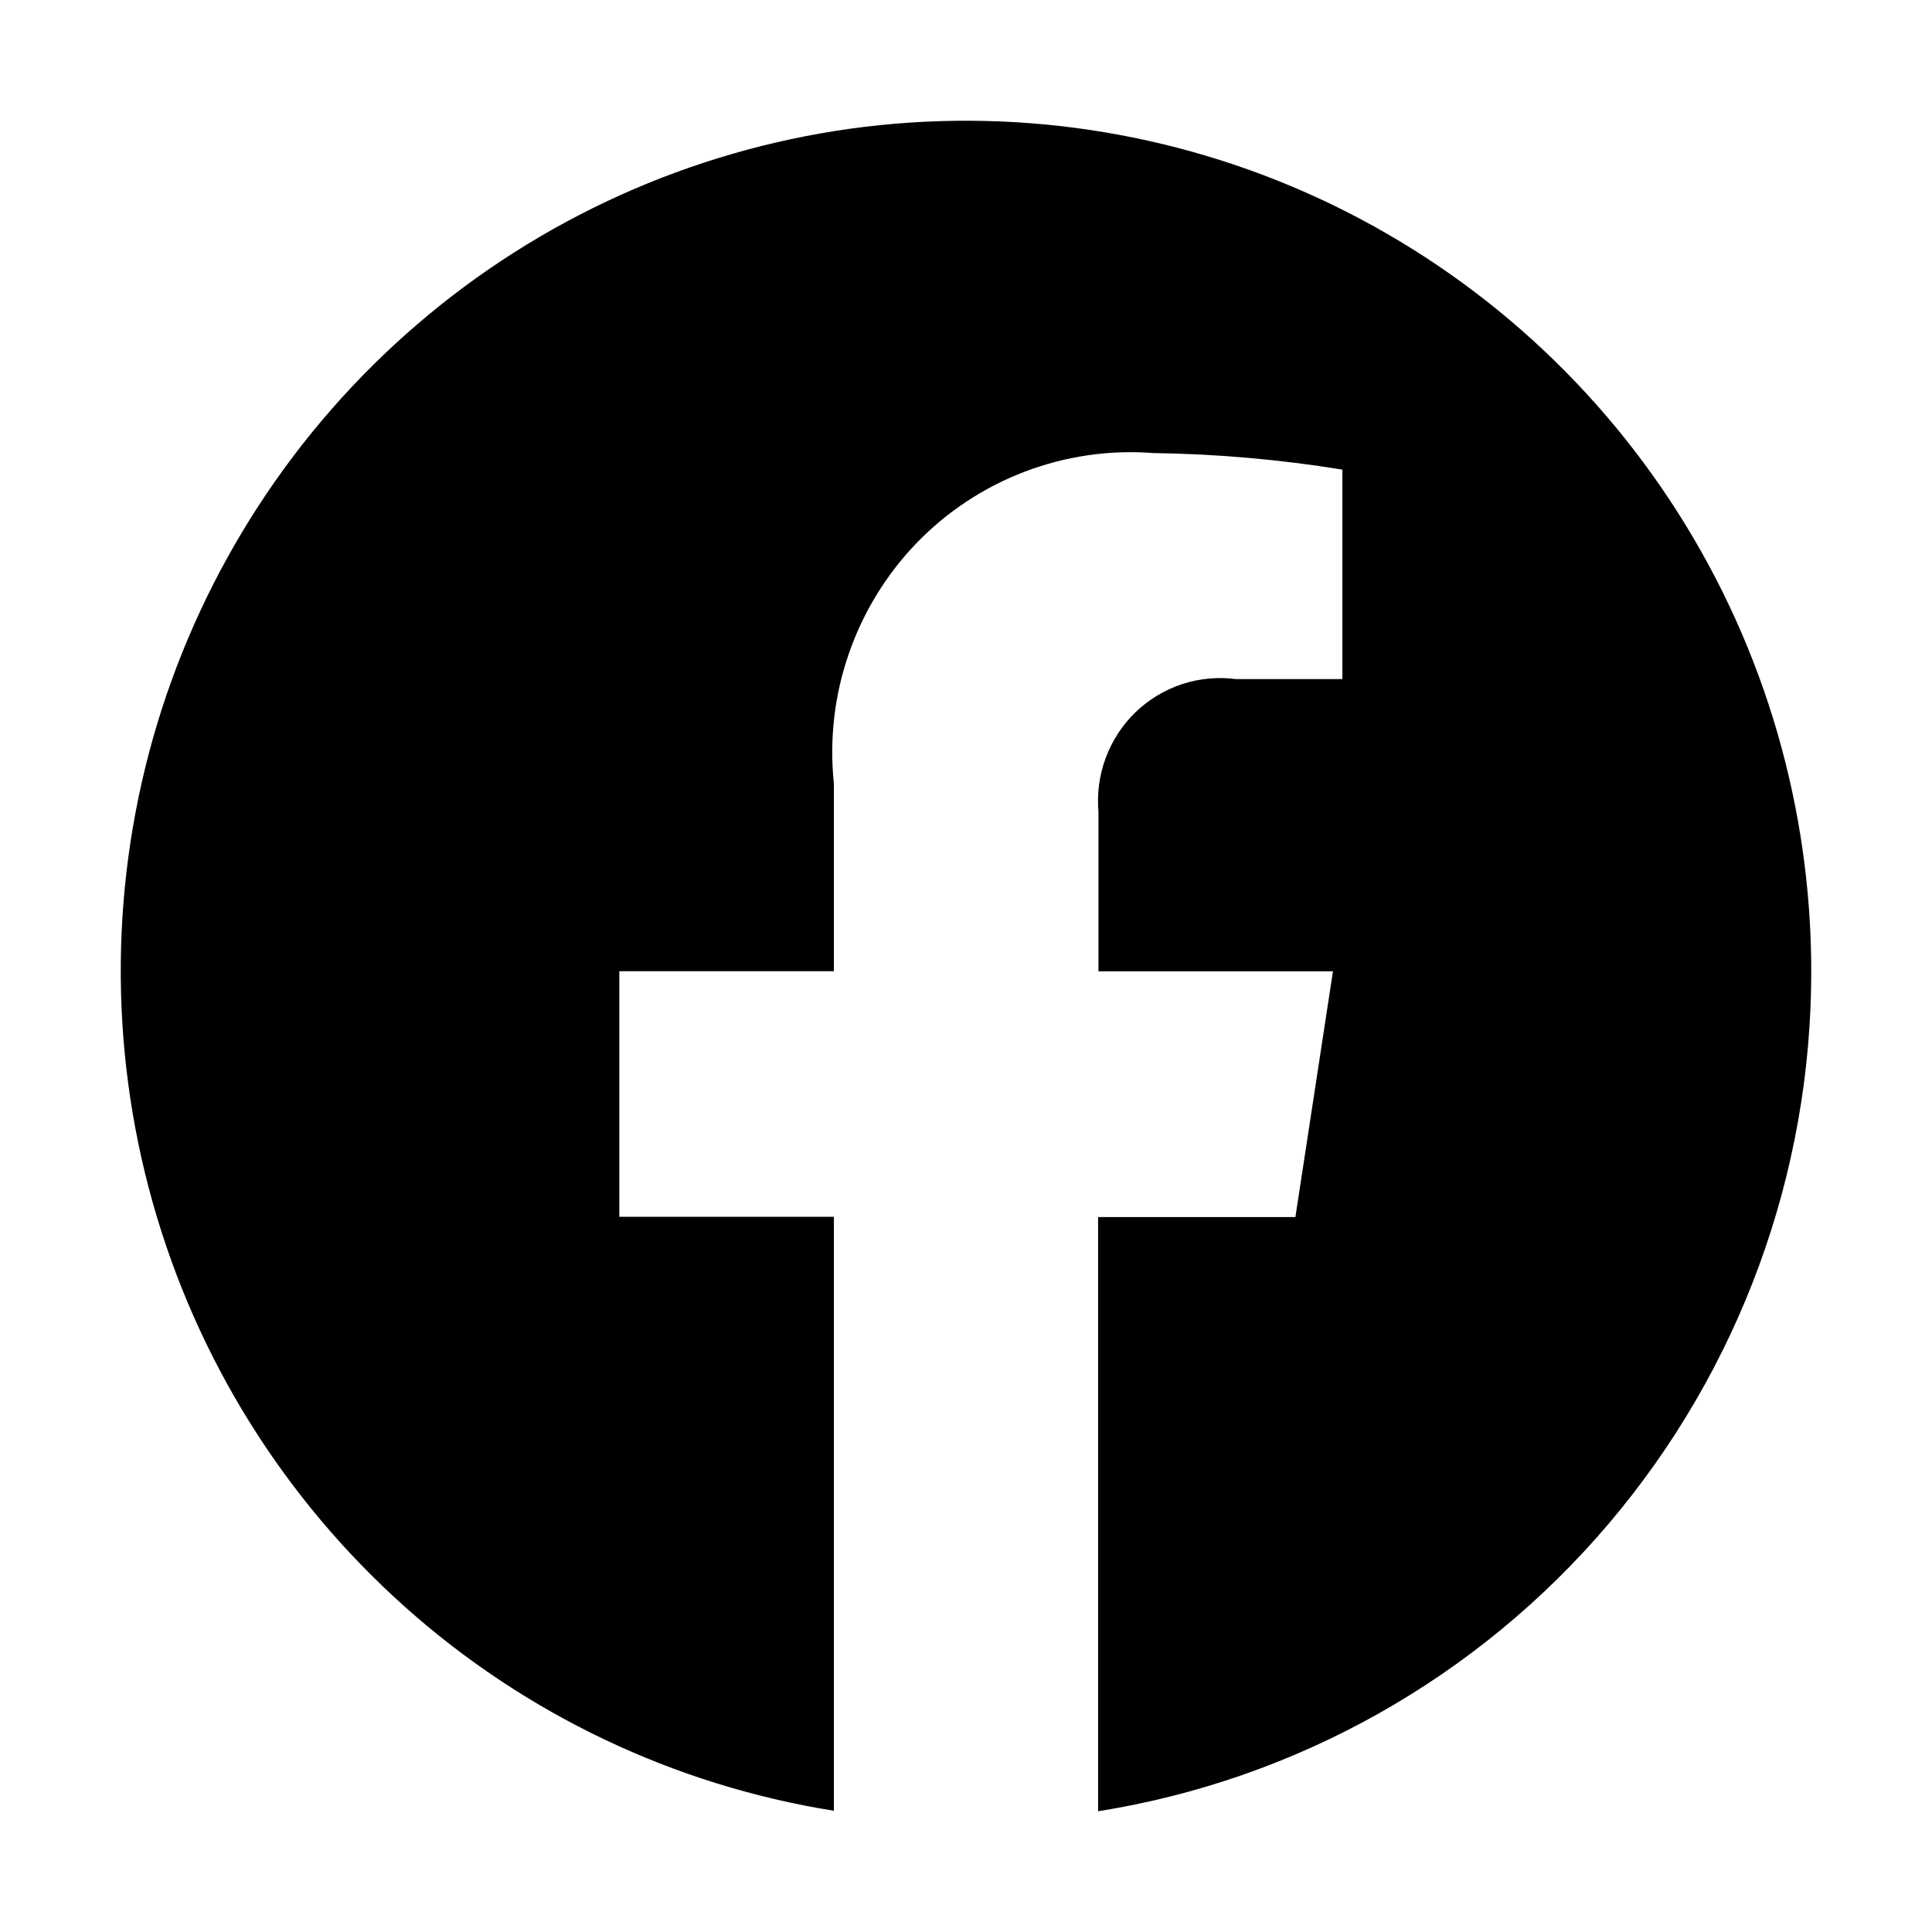
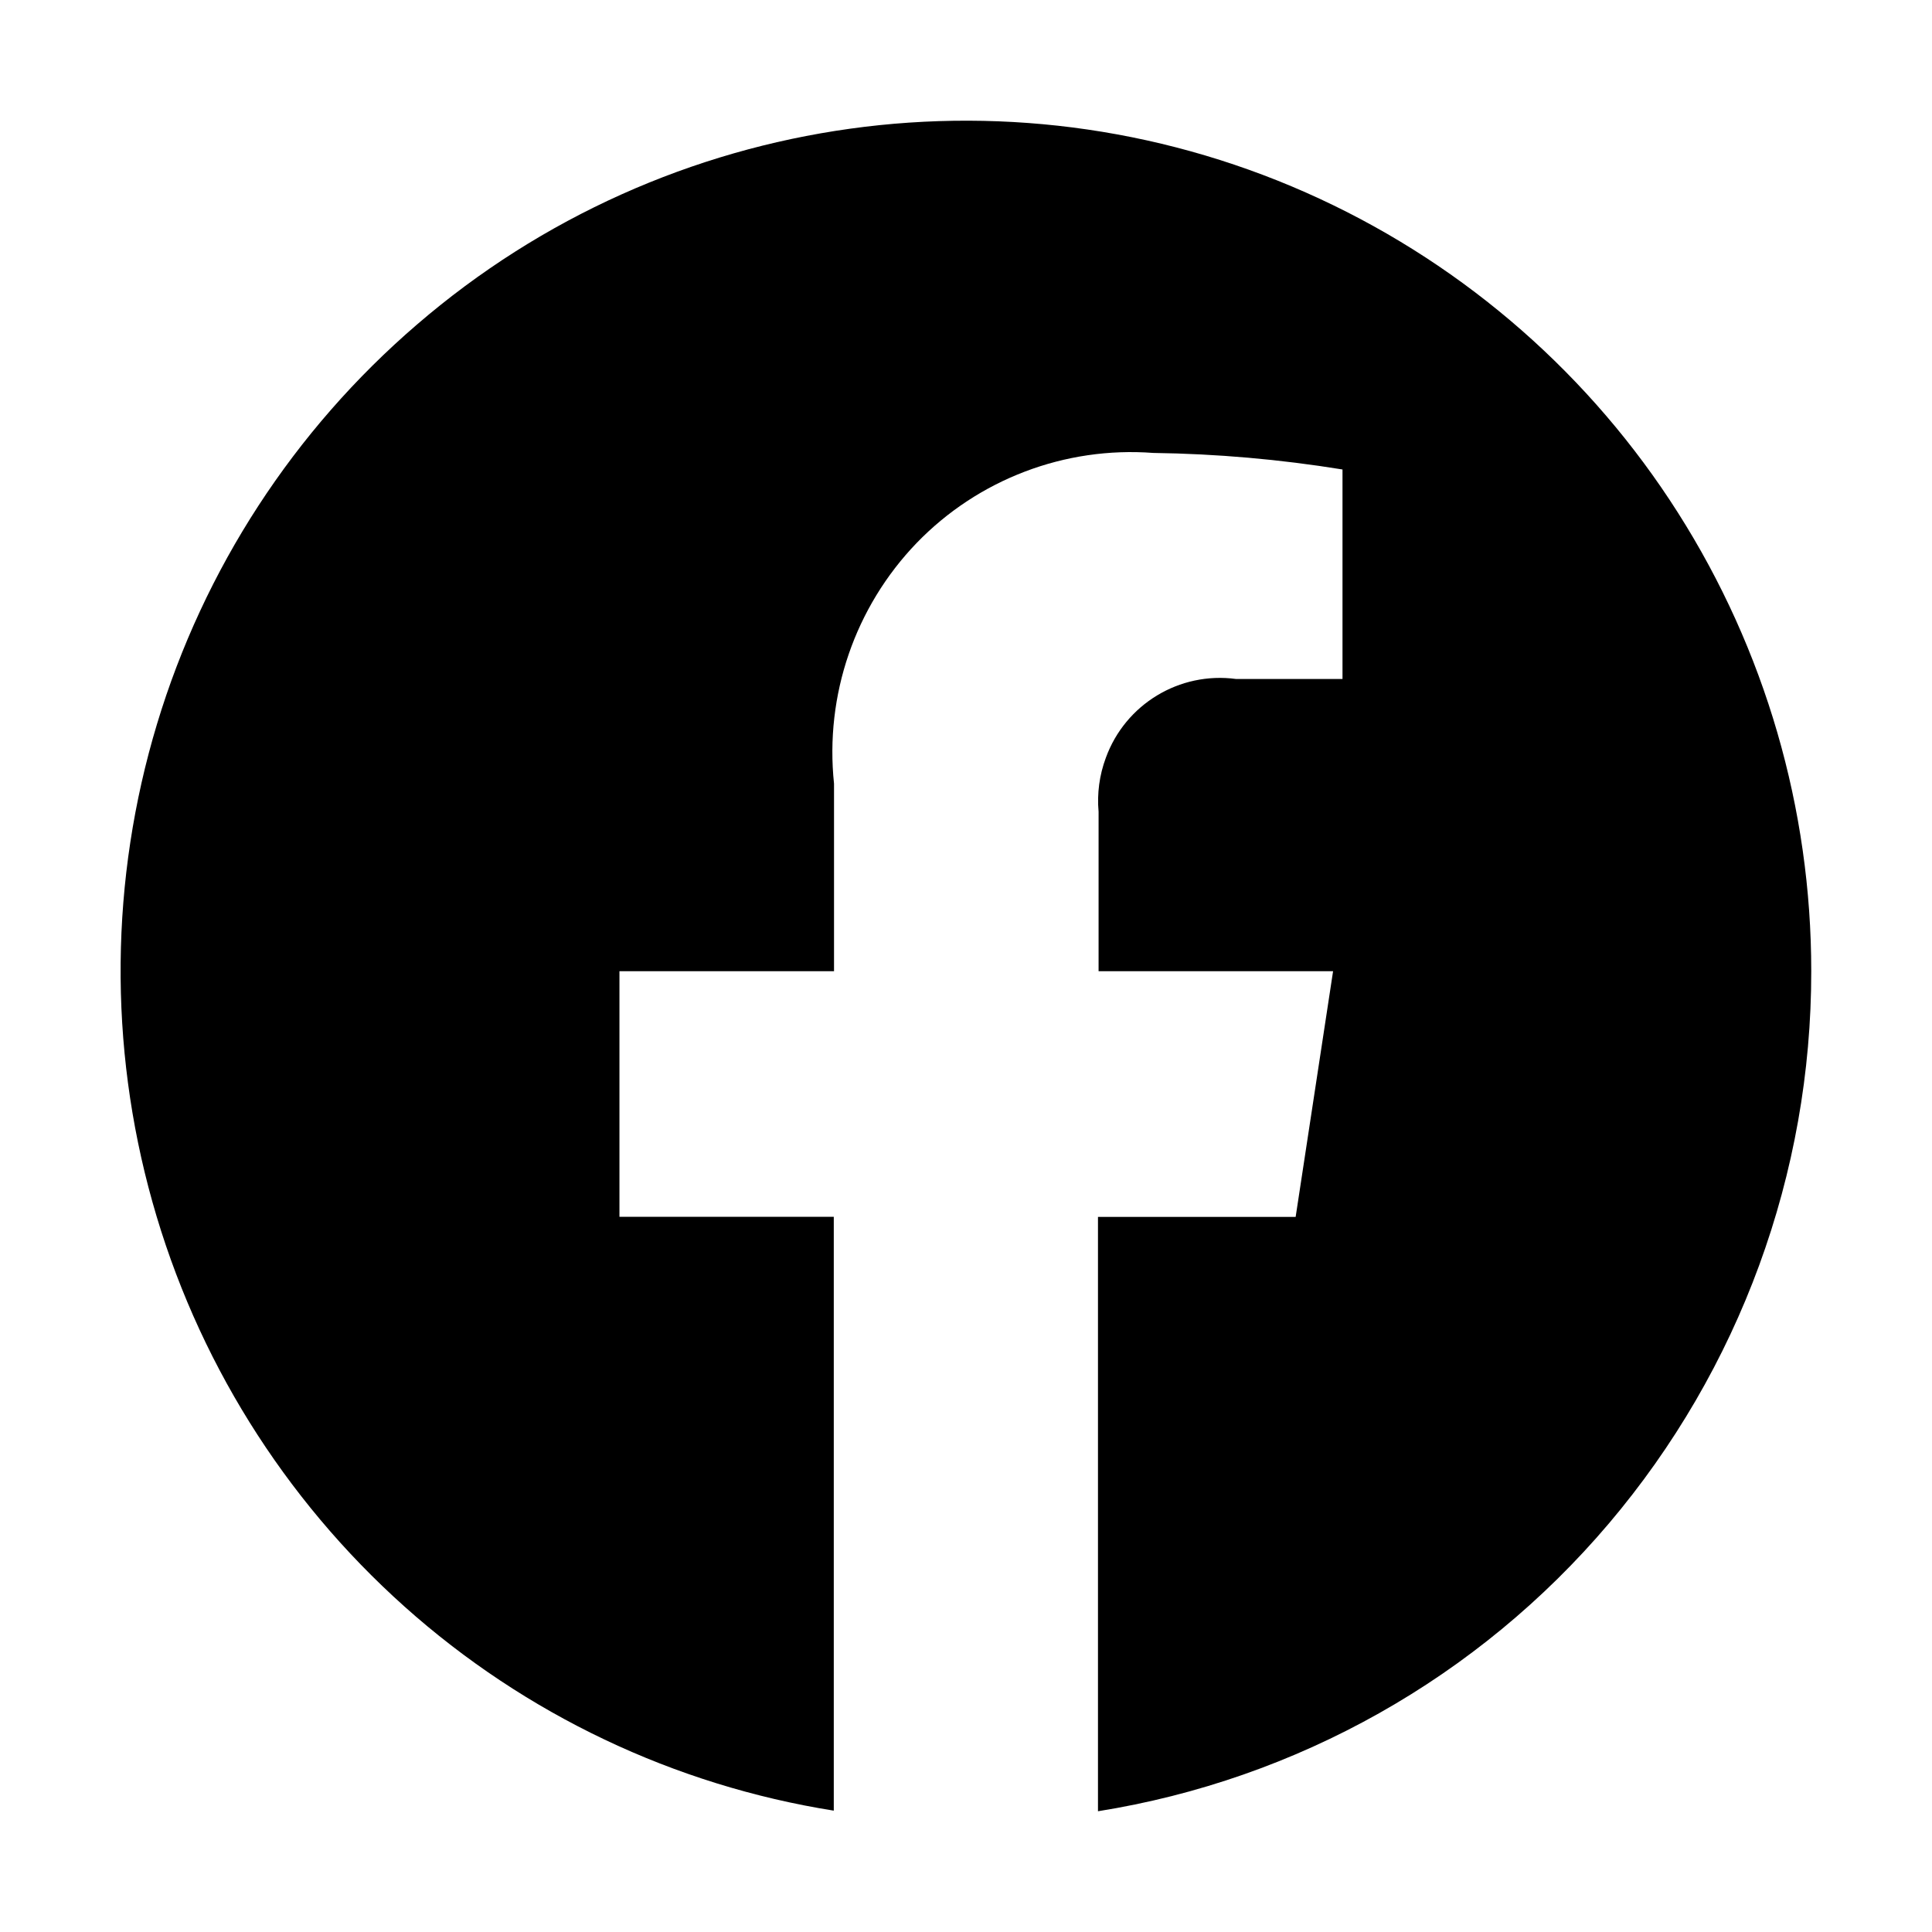
- <svg xmlns="http://www.w3.org/2000/svg" width="16" height="16" viewBox="0 0 16 16" fill="none">
-   <path d="M15 8.043C15 6.697 14.617 5.379 13.896 4.246C13.175 3.112 12.146 2.211 10.931 1.647C9.717 1.084 8.367 0.882 7.041 1.066C5.716 1.251 4.471 1.813 3.454 2.687C2.437 3.561 1.69 4.71 1.301 5.997C0.913 7.285 0.9 8.658 1.263 9.953C1.626 11.248 2.351 12.411 3.351 13.305C4.351 14.199 5.585 14.785 6.906 14.996V10.077H5.129V8.043H6.906V6.491C6.868 6.129 6.909 5.762 7.028 5.418C7.146 5.074 7.338 4.76 7.59 4.498C7.842 4.237 8.148 4.035 8.487 3.906C8.826 3.777 9.189 3.724 9.55 3.752C10.075 3.759 10.598 3.805 11.117 3.889V5.624H10.235C10.085 5.604 9.932 5.619 9.788 5.666C9.644 5.714 9.512 5.794 9.403 5.899C9.294 6.005 9.21 6.134 9.157 6.277C9.104 6.419 9.084 6.572 9.097 6.724V8.044H11.039L10.728 10.079H9.094V15C10.741 14.738 12.241 13.893 13.323 12.618C14.406 11.342 15.001 9.72 15 8.043V8.043Z" fill="black" />
+ <svg xmlns="http://www.w3.org/2000/svg" width="16" height="16" viewBox="0 0 16 16">
+   <path d="M15 8.043a7.072 7.072 0 0 0-1.104-3.797 7.013 7.013 0 0 0-2.965-2.599 6.964 6.964 0 0 0-7.477 1.04A7.045 7.045 0 0 0 1.3 5.997a7.08 7.08 0 0 0-.038 3.956 7.047 7.047 0 0 0 2.088 3.352c1 .894 2.234 1.48 3.555 1.69v-4.918H5.13V8.043h1.777V6.49a2.497 2.497 0 0 1 .684-1.993 2.468 2.468 0 0 1 1.96-.746c.525.007 1.048.053 1.567.137v1.735h-.882a1.005 1.005 0 0 0-1.078.653 1.022 1.022 0 0 0-.06.447v1.32h1.942l-.31 2.035H9.093V15a6.99 6.99 0 0 0 4.23-2.382A7.065 7.065 0 0 0 15 8.043z" />
</svg>
